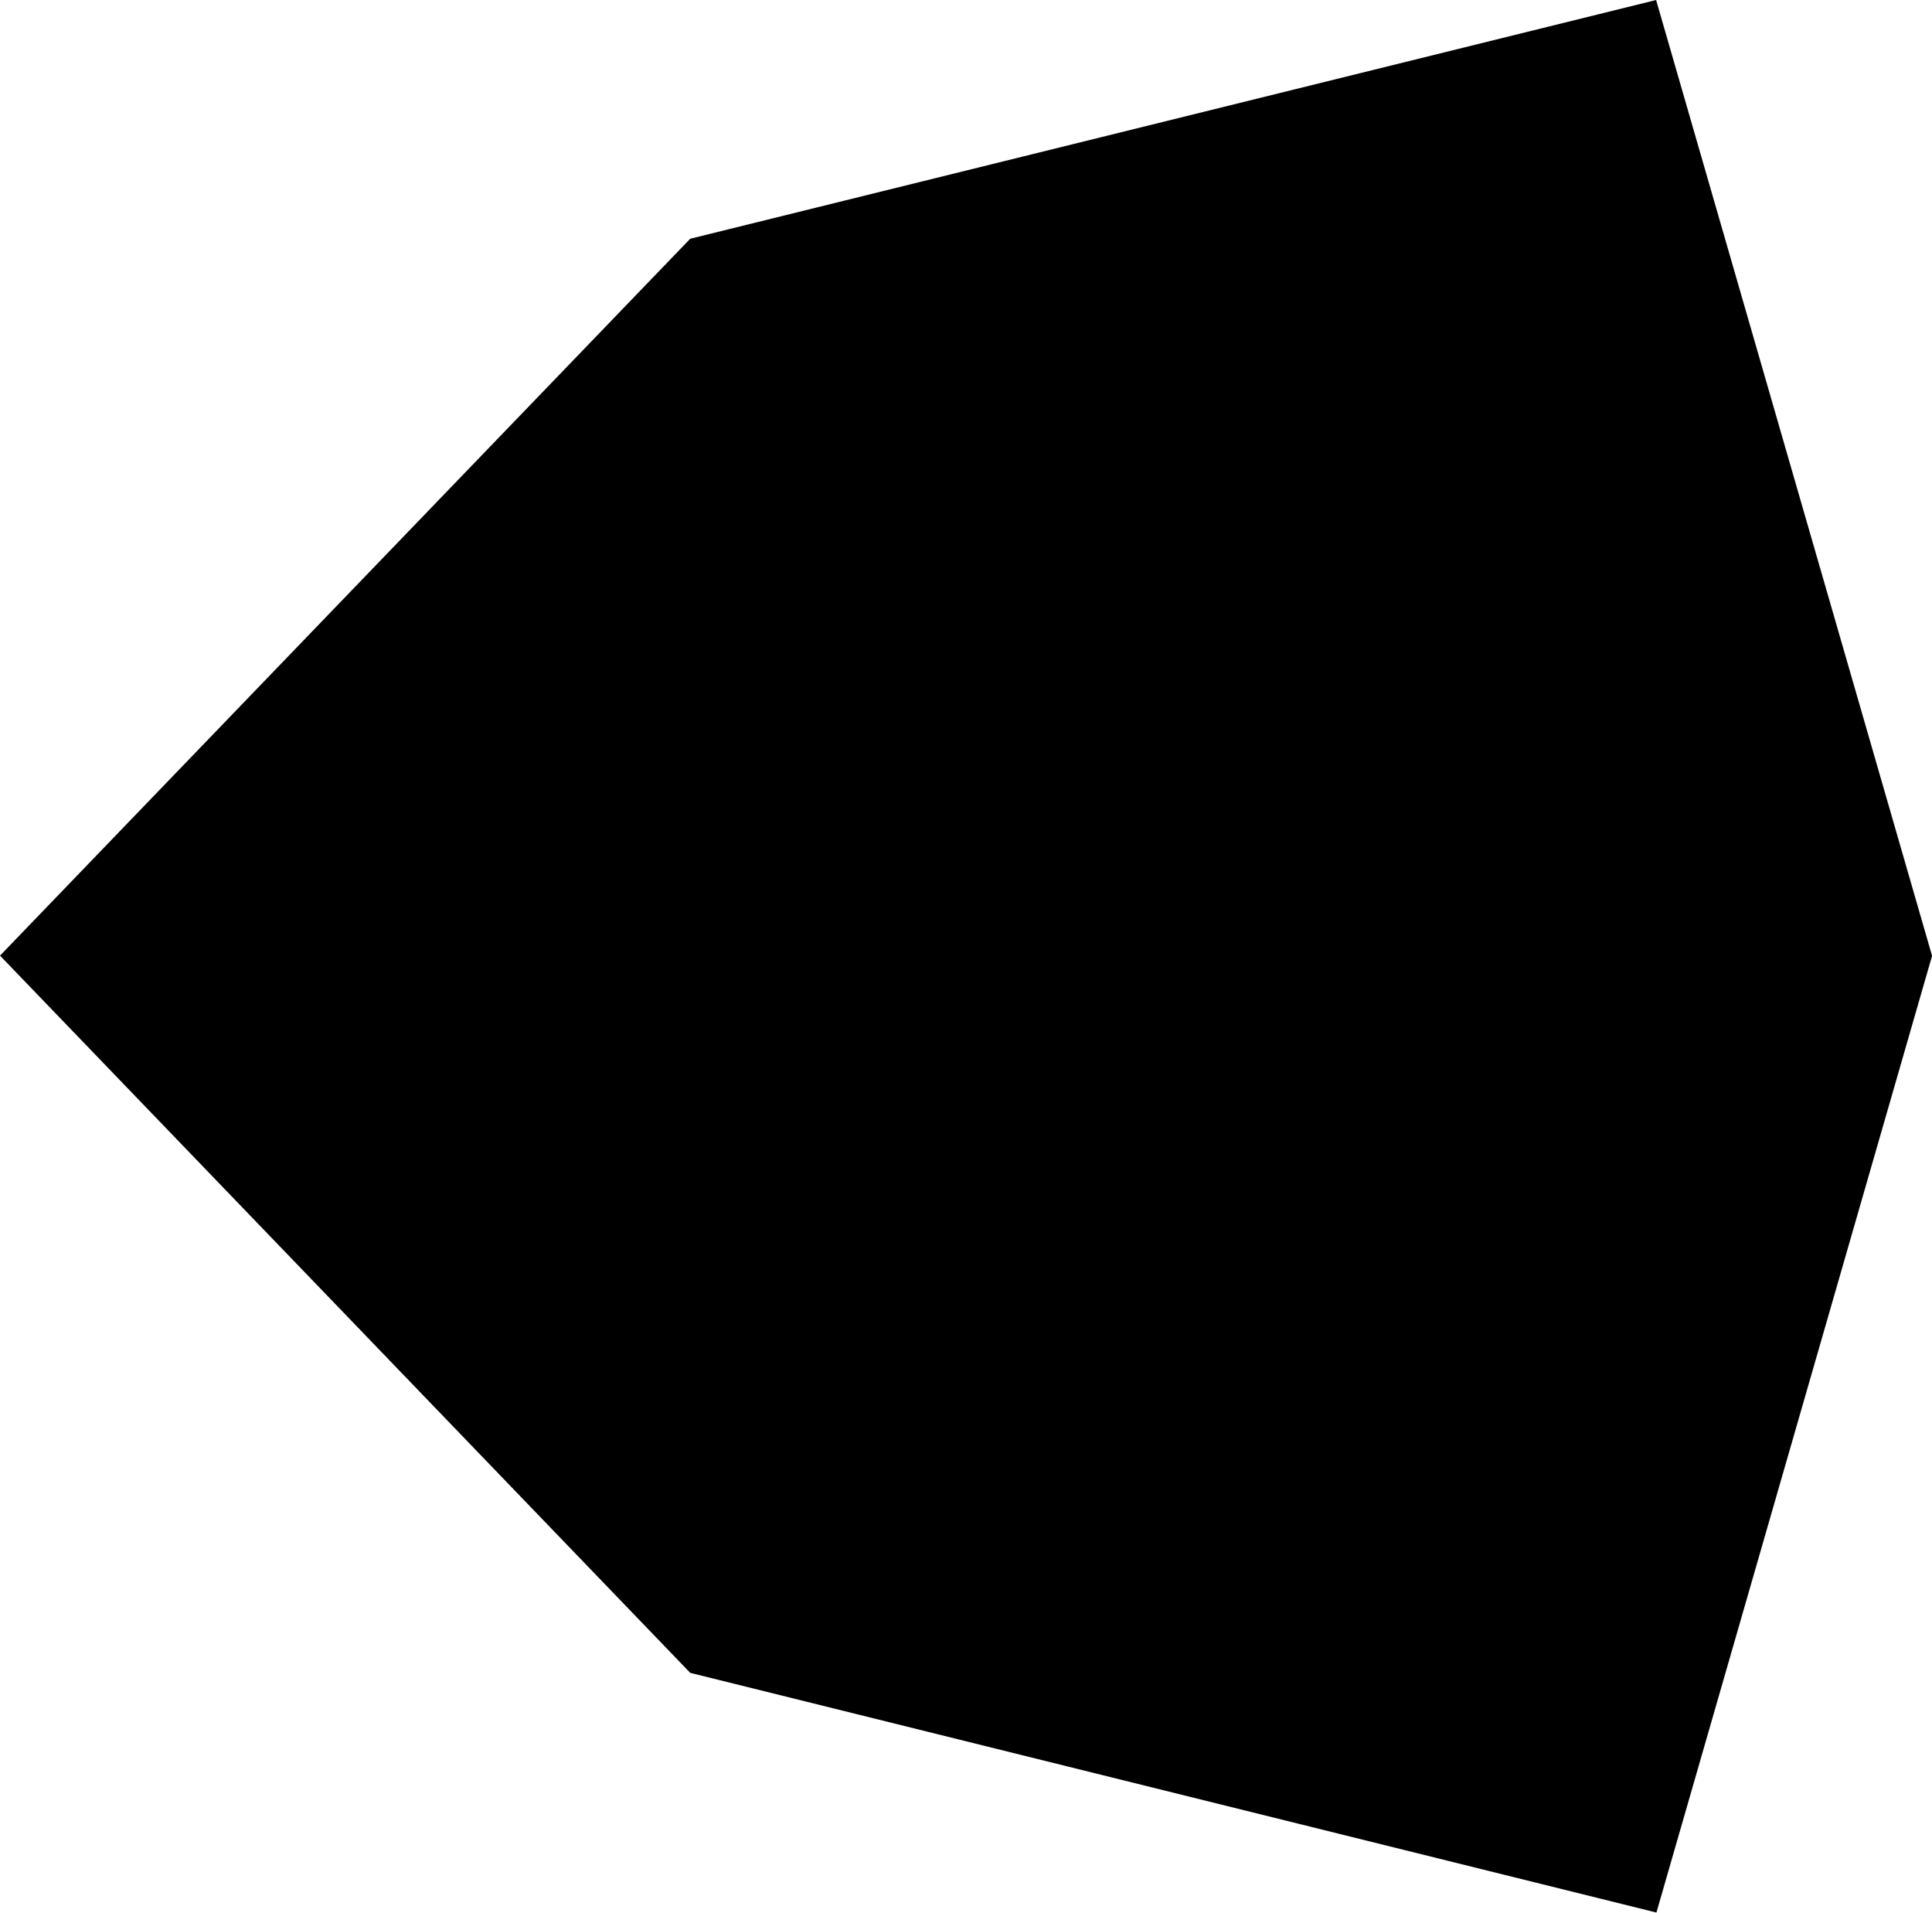
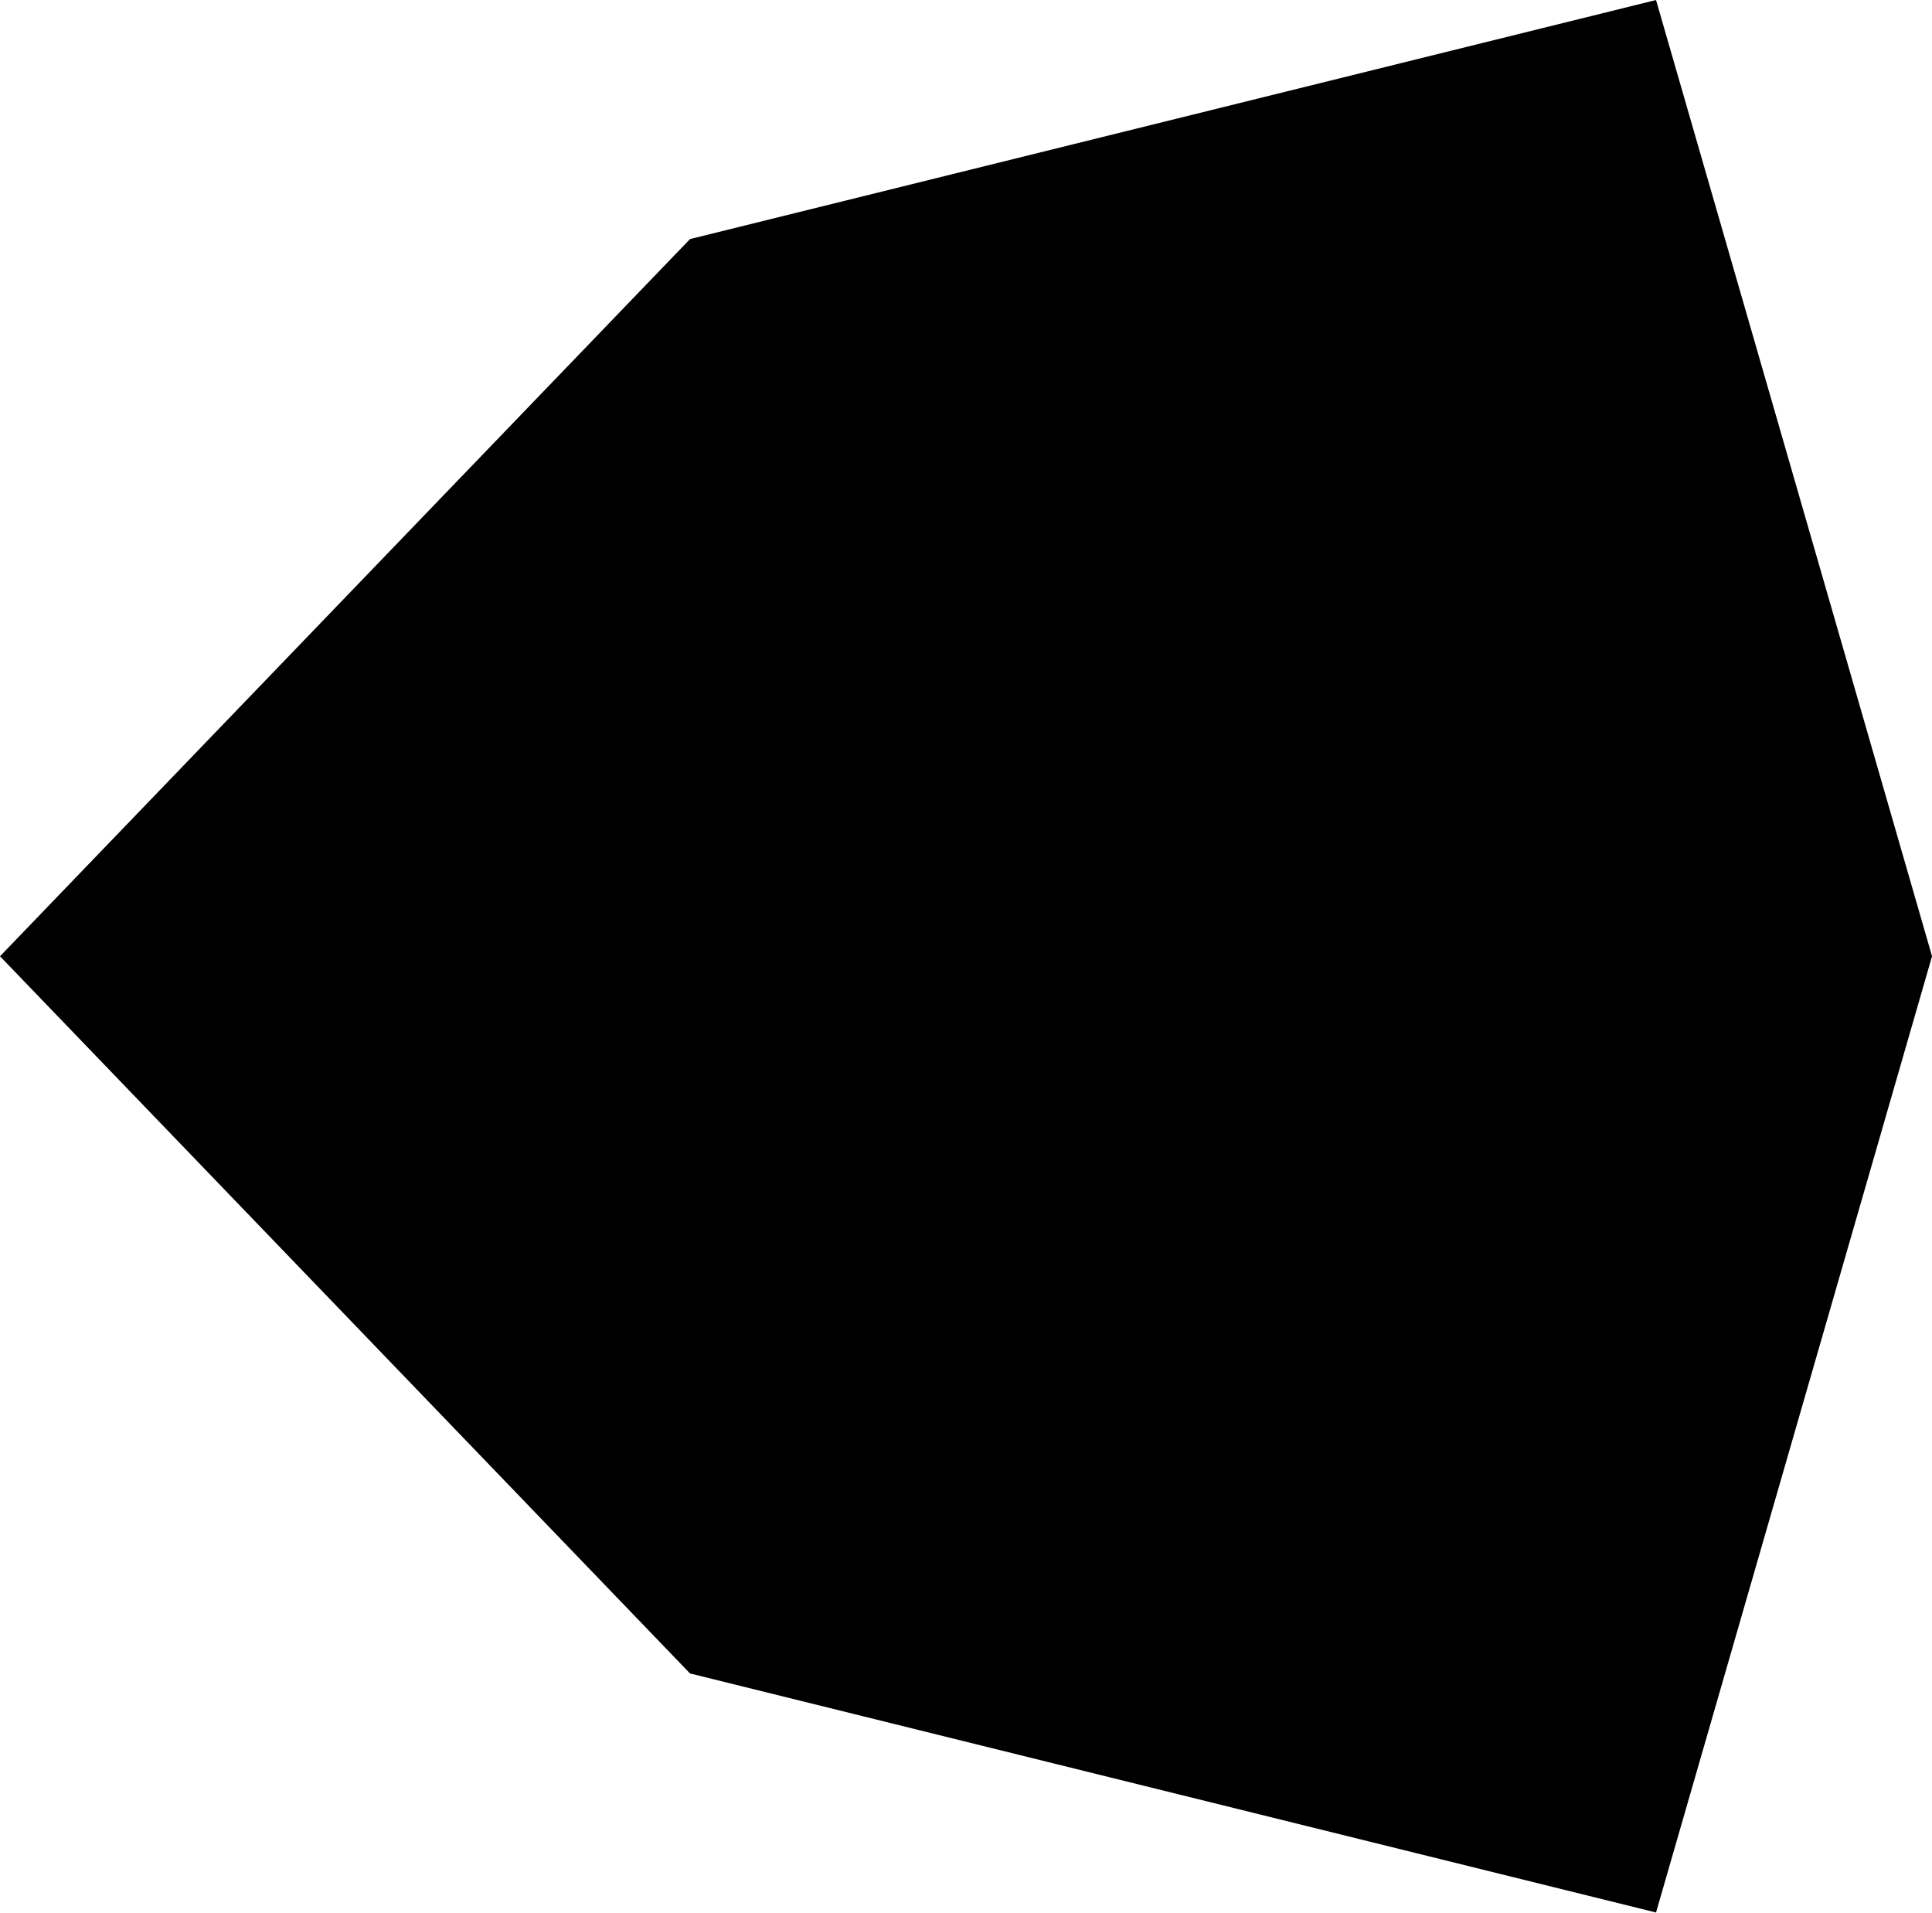
- <svg xmlns="http://www.w3.org/2000/svg" id="svg106751" version="1.1" viewBox="0 0 17.824 17.642" height="66.678" width="67.368">
-   <defs id="defs106745" />
-   <g transform="translate(-23.93711,49.86514)" id="layer1">
-     <path style="fill:#000000;stroke:none;stroke-width:0.183;stroke-linecap:butt;stroke-linejoin:miter;stroke-miterlimit:4;stroke-dasharray:none;stroke-opacity:1" d="m 41.762,-41.048 -2.543,8.825 -8.914,-2.211 -6.368,-6.616 6.368,-6.613 8.911,-2.202 z" id="path106661" />
+ <svg xmlns="http://www.w3.org/2000/svg" width="336.791" height="333.333" viewBox="0 0 89.109 88.194" version="1.1" id="svg1513">
+   <defs id="defs1507" />
+   <g id="layer1" transform="translate(-103.0995,-61.57829)">
+     <path style="fill:#000000;stroke:none;stroke-width:0.424px;stroke-linecap:butt;stroke-linejoin:miter;stroke-opacity:1" d="m 103.1,105.676 31.825,-33.073 44.555,-11.024 12.73,44.097 -12.73,44.097 -44.555,-11.024 z" id="path1497" />
  </g>
</svg>
